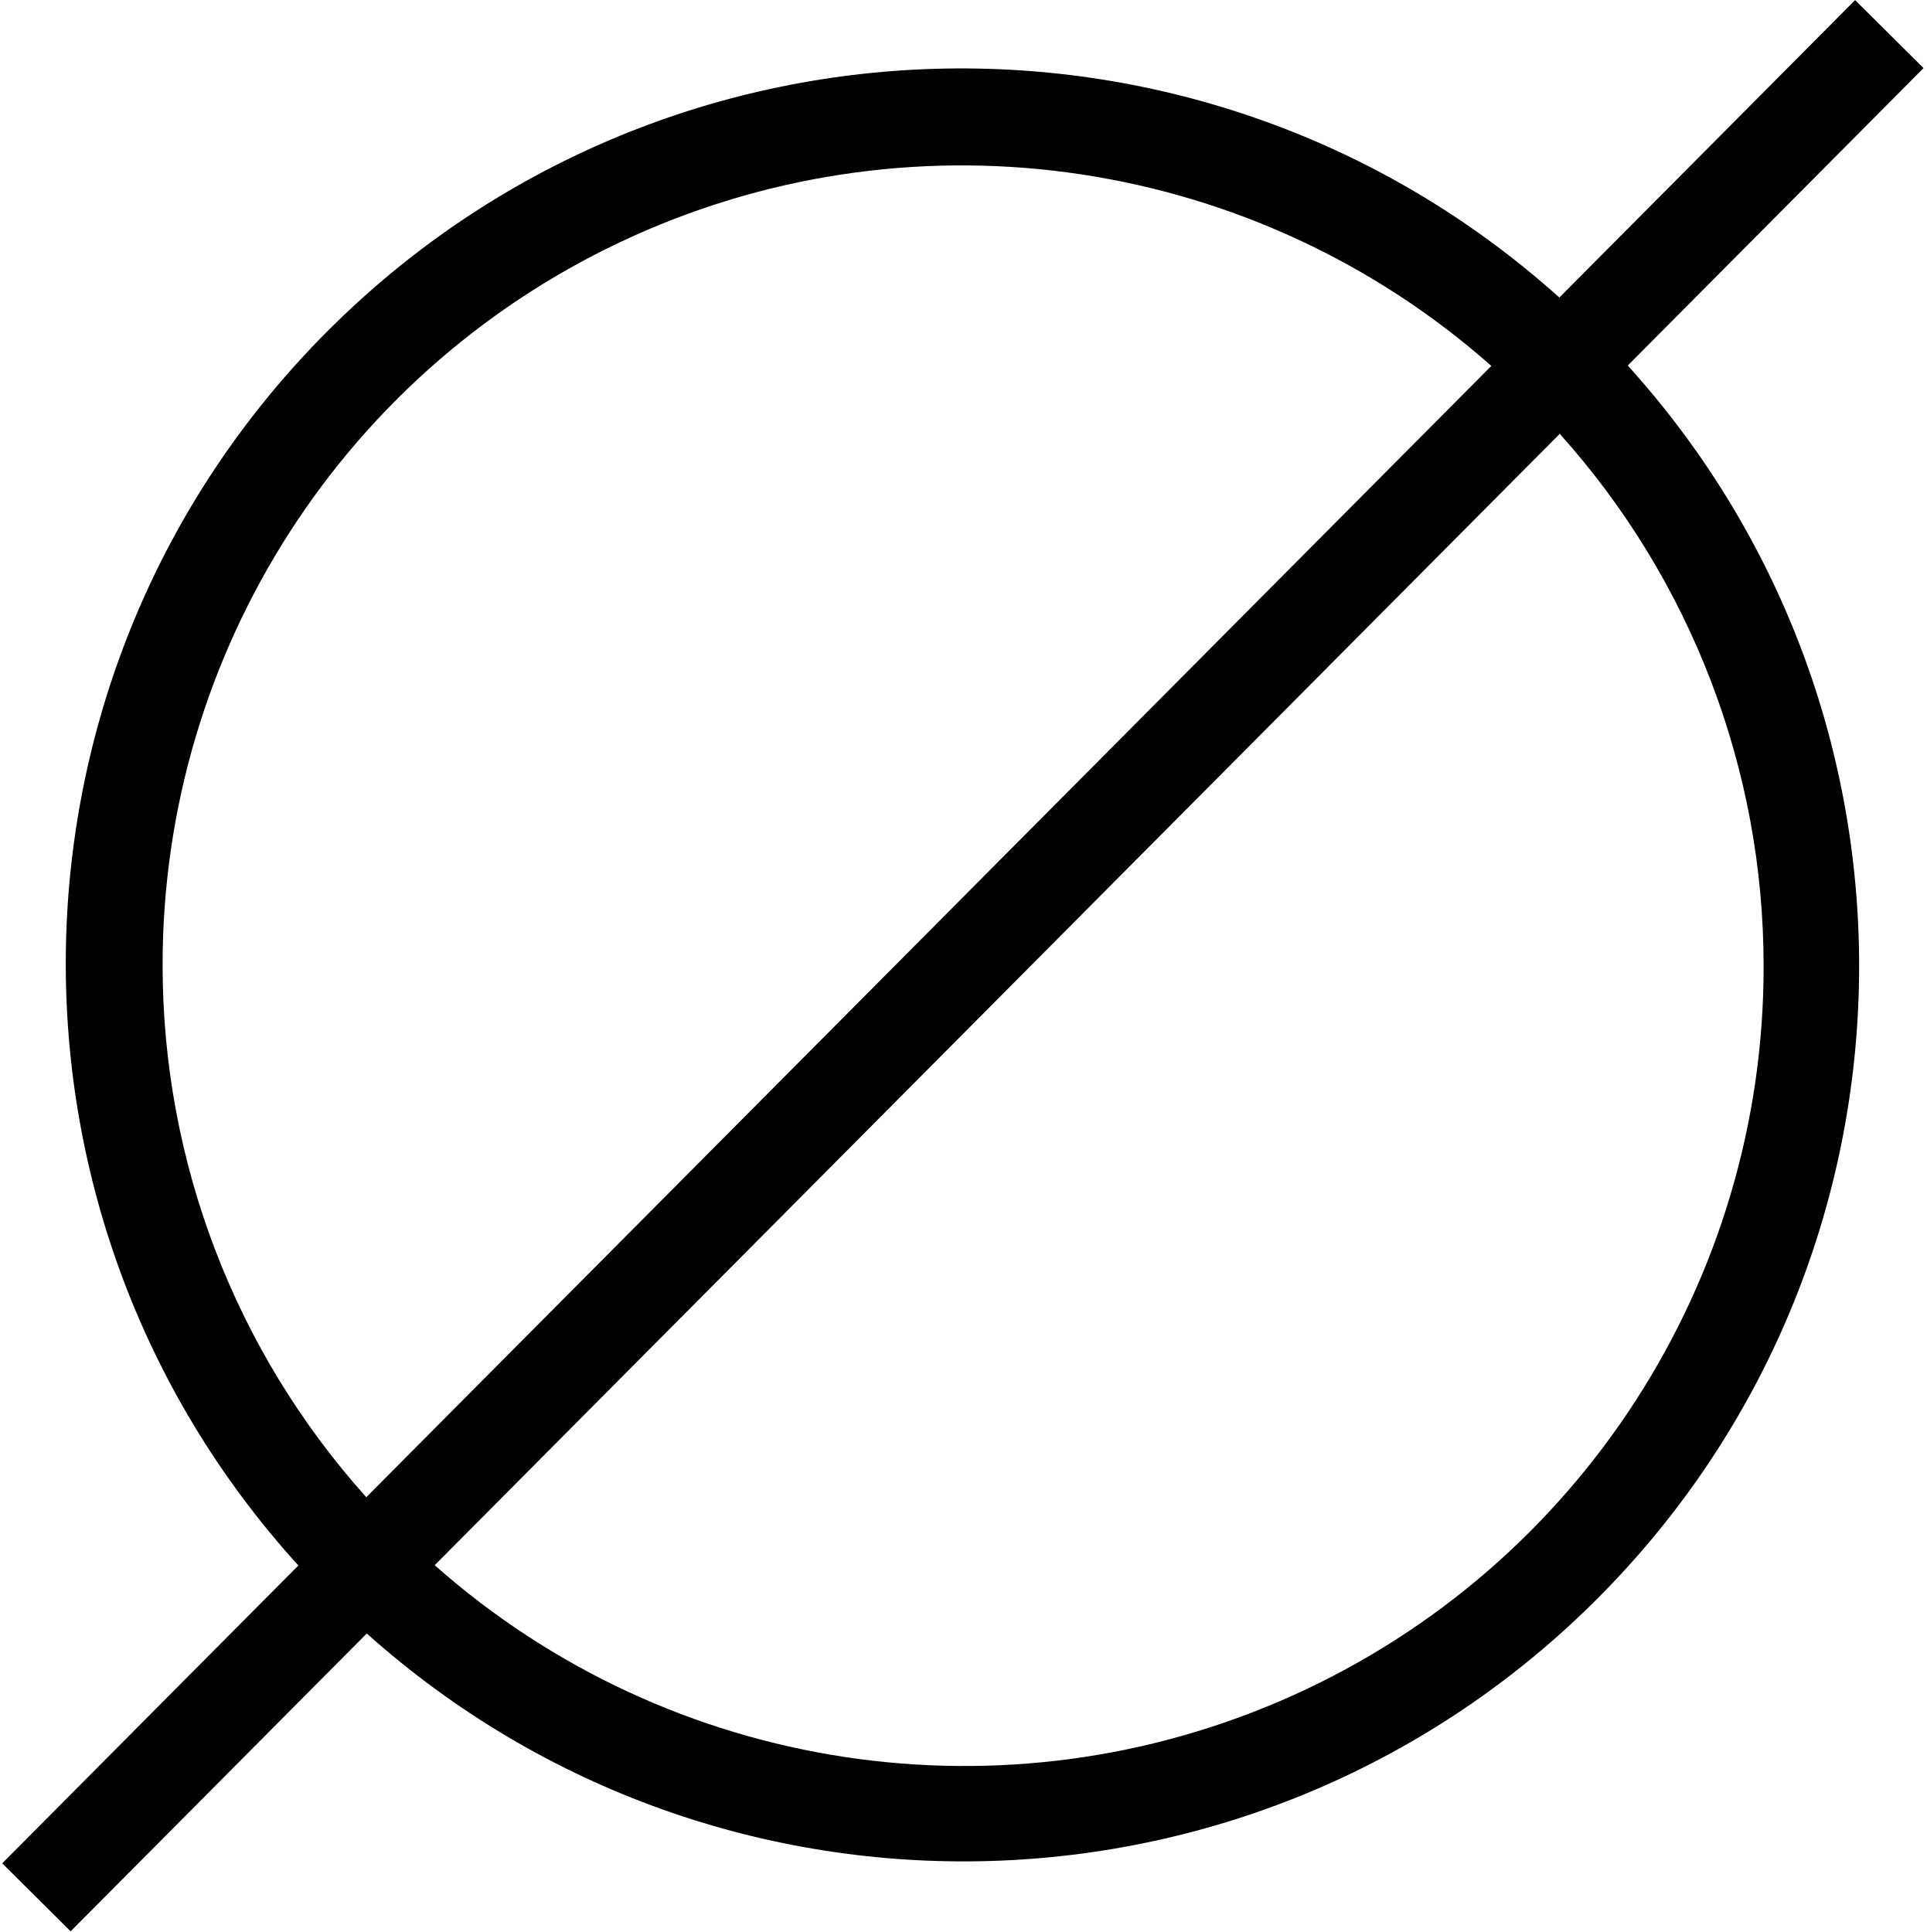
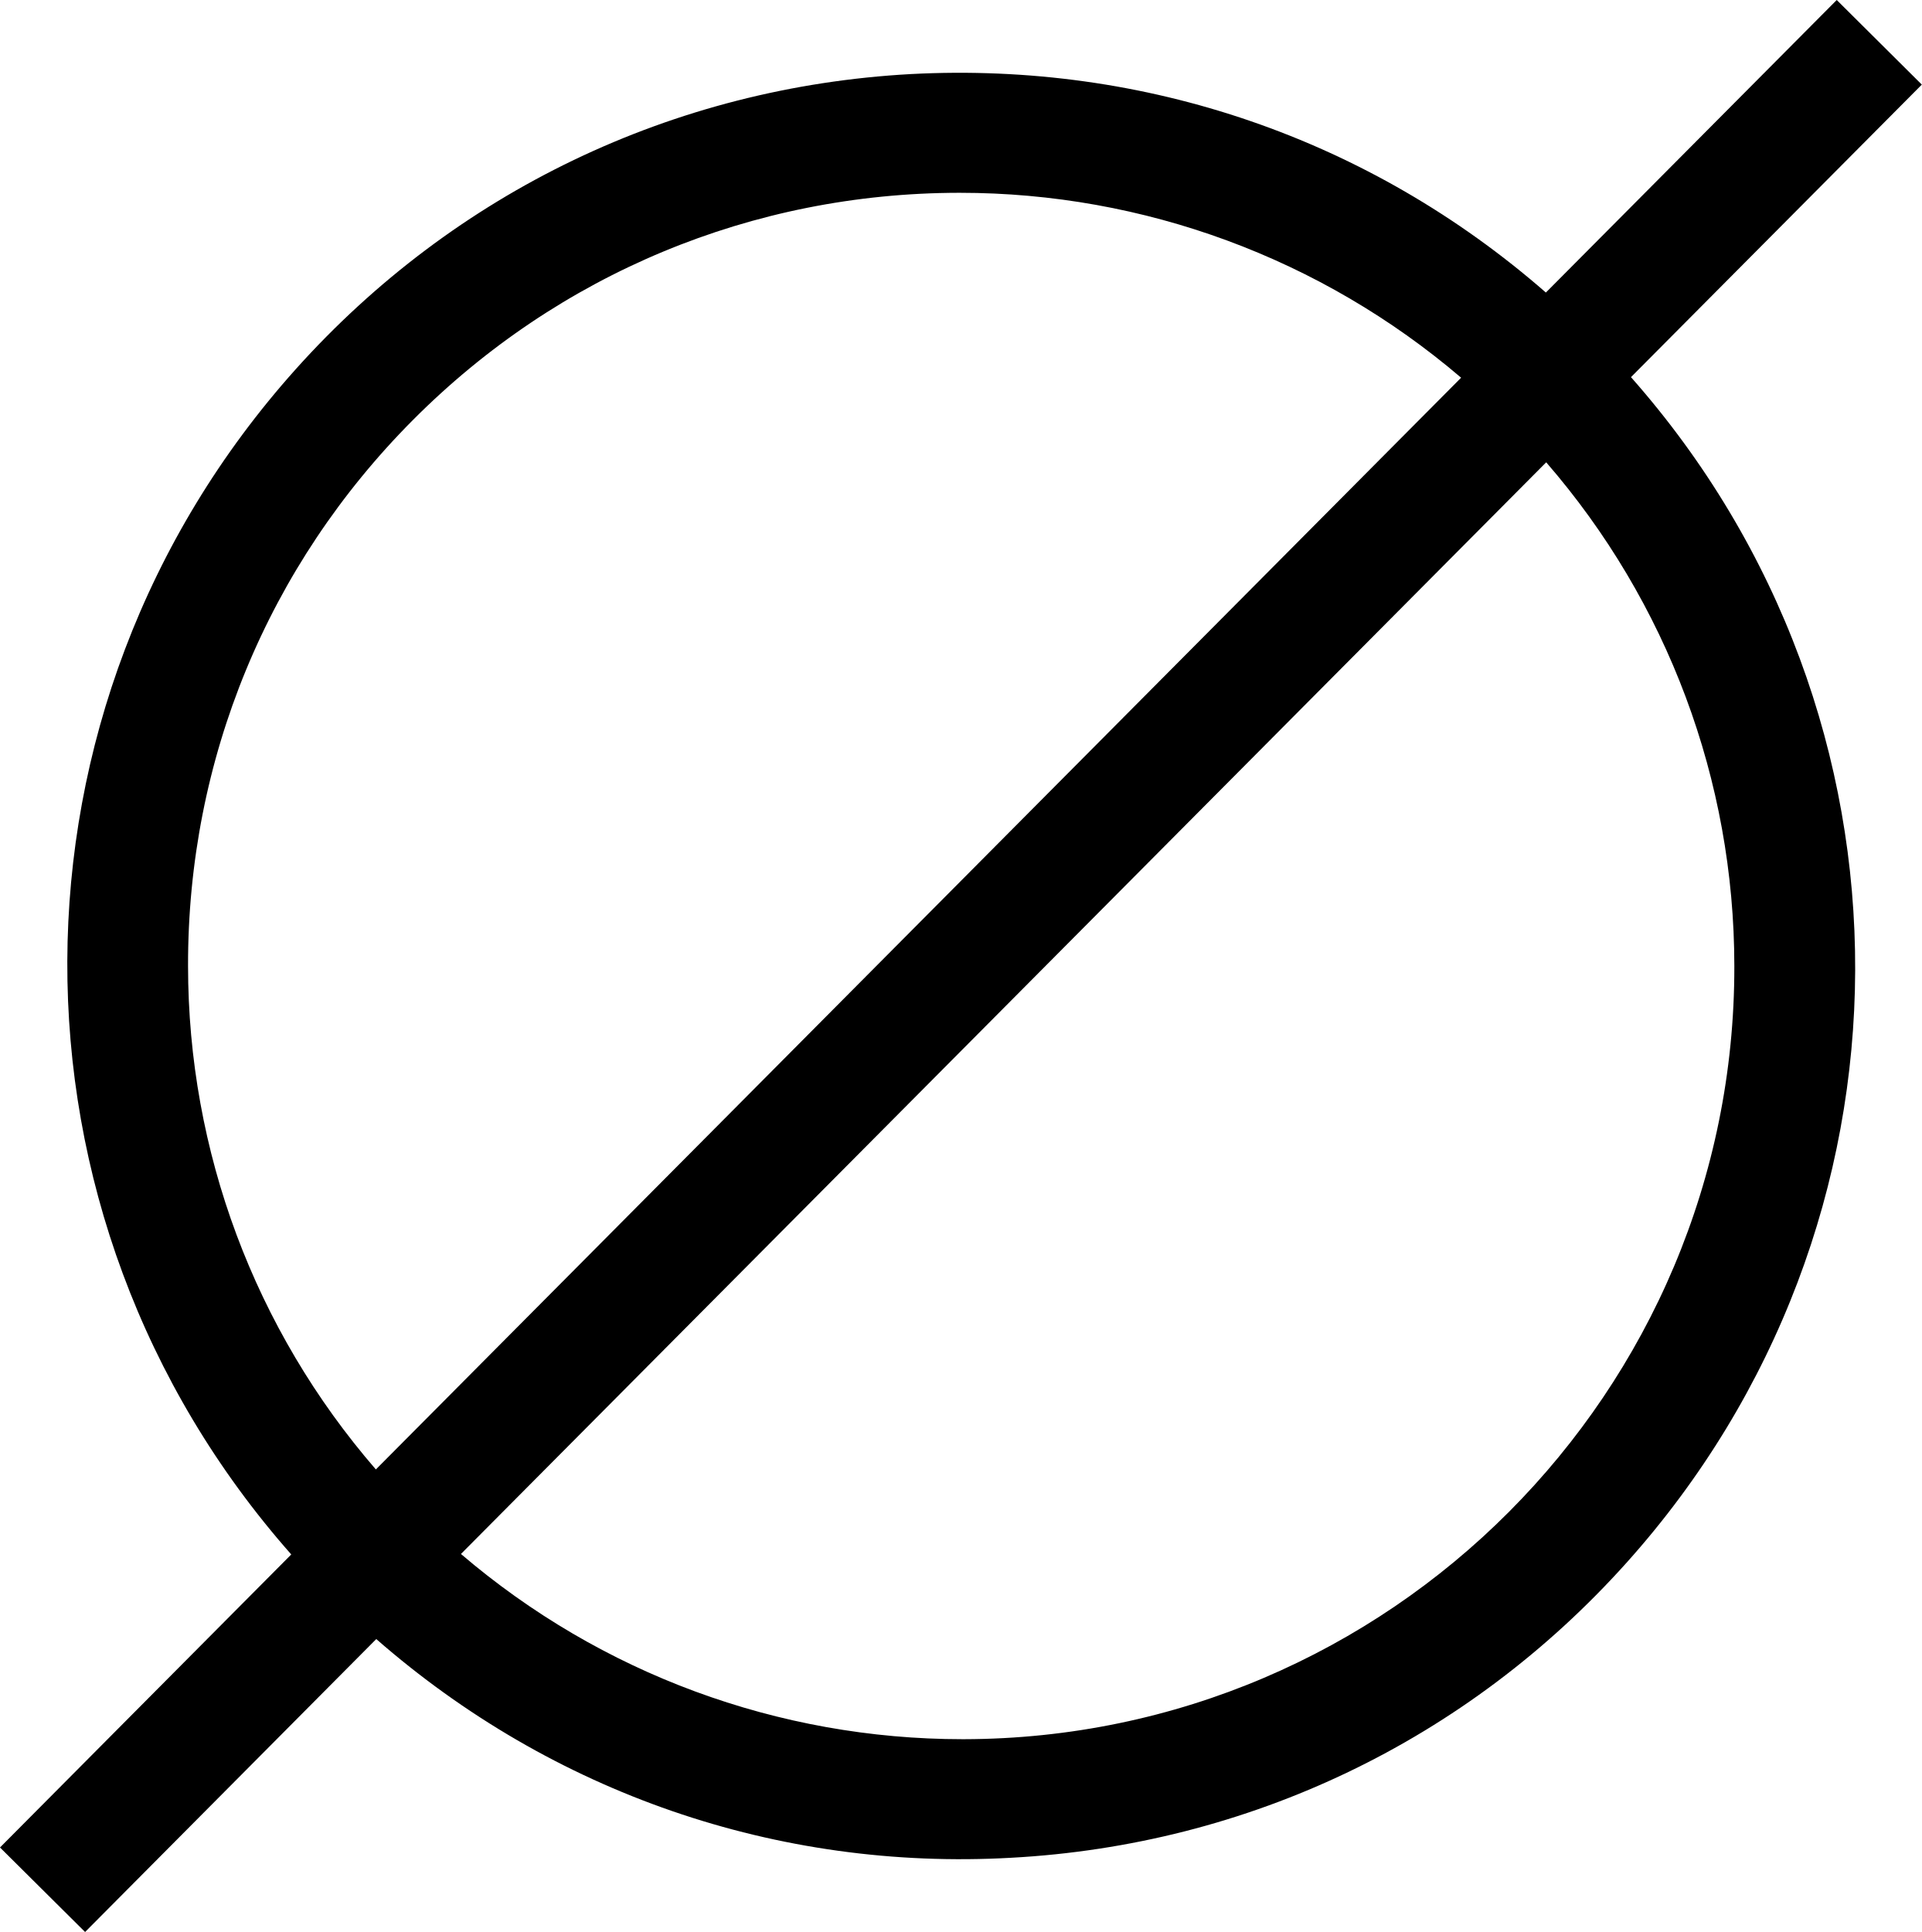
- <svg xmlns="http://www.w3.org/2000/svg" viewBox="0 0 19.936 20">
-   <g id="Work_file" data-name="Work file">
-     <g id="Icon_Work_file" data-name="Icon Work file">
-       <g id="uE203-group">
-         <path d="M19.908.705l-.708-.704L16.139,3.08A9.267,9.267,0,0,0,3.088,16.206L.023,19.289l.708.704,3.065-3.083A9.268,9.268,0,0,0,16.847,3.784ZM1.683,9.996A8.272,8.272,0,0,1,15.435,3.788L3.791,15.499A8.242,8.242,0,0,1,1.683,9.996Zm16.57,0A8.271,8.271,0,0,1,4.499,16.203L16.143,4.491A8.242,8.242,0,0,1,18.253,9.996Z" />
-       </g>
-     </g>
-   </g>
+ <svg xmlns="http://www.w3.org/2000/svg" version="1.1" id="Layer_1" x="0px" y="0px" viewBox="0 0 23.873 24" style="enable-background:new 0 0 23.873 24;" xml:space="preserve">
+   <path d="M23.873,1.051L22.816,0l-3.613,3.634c-2.187-1.909-4.971-2.867-7.886-2.714  c-2.954,0.161-5.668,1.463-7.643,3.666c-3.767,4.203-3.782,10.506-0.056,14.724L0,22.95L1.057,24l3.617-3.639  c2.186,1.91,4.98,2.88,7.884,2.717c2.955-0.159,5.669-1.46,7.645-3.663c3.773-4.204,3.787-10.51,0.057-14.73  L23.873,1.051z M18.15,4.692L4.669,18.254c-1.505-1.738-2.333-3.953-2.333-6.254v-0.001  C2.331,9.438,3.325,7.028,5.133,5.214c1.808-1.814,4.214-2.815,6.776-2.819c0.006,0,0.011,0,0.015,0  C14.21,2.395,16.414,3.21,18.15,4.692z M21.544,11.999v0.001c0.009,5.287-4.285,9.595-9.571,9.605  c-0.006,0-0.011,0-0.015,0c-2.29,0-4.495-0.815-6.232-2.301L19.207,5.743C20.714,7.481,21.543,9.696,21.544,11.999z  " />
</svg>
